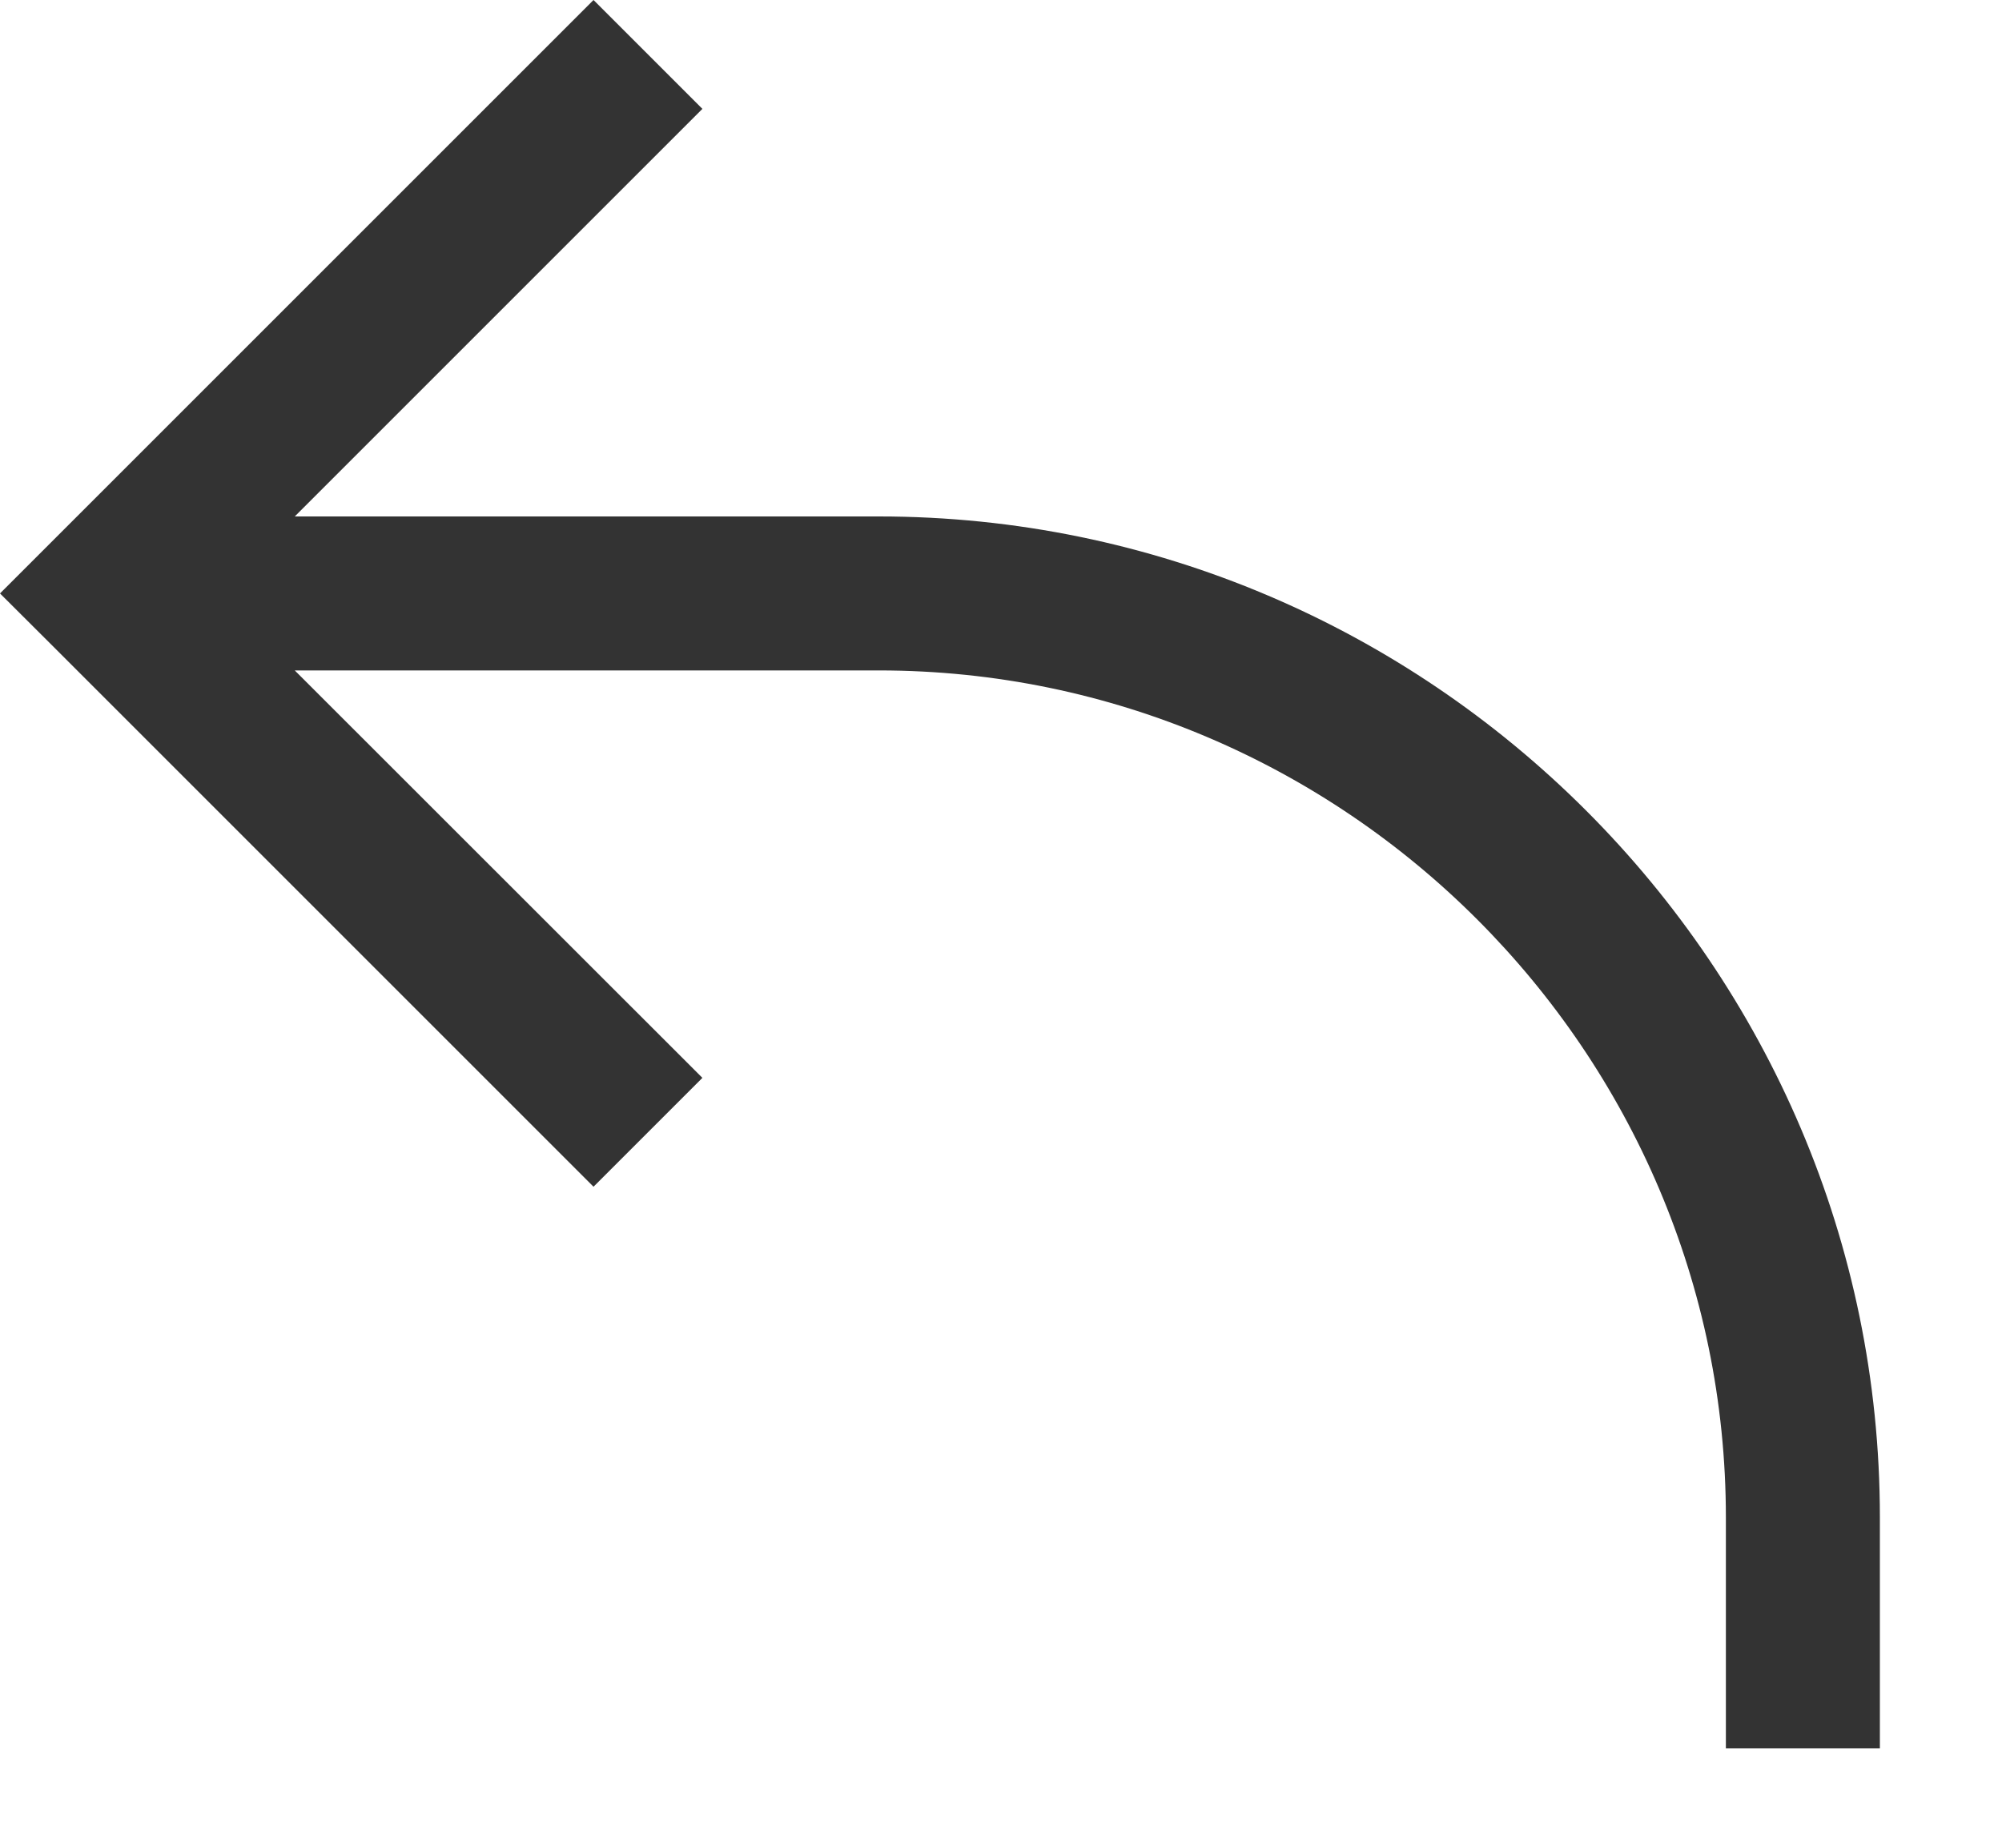
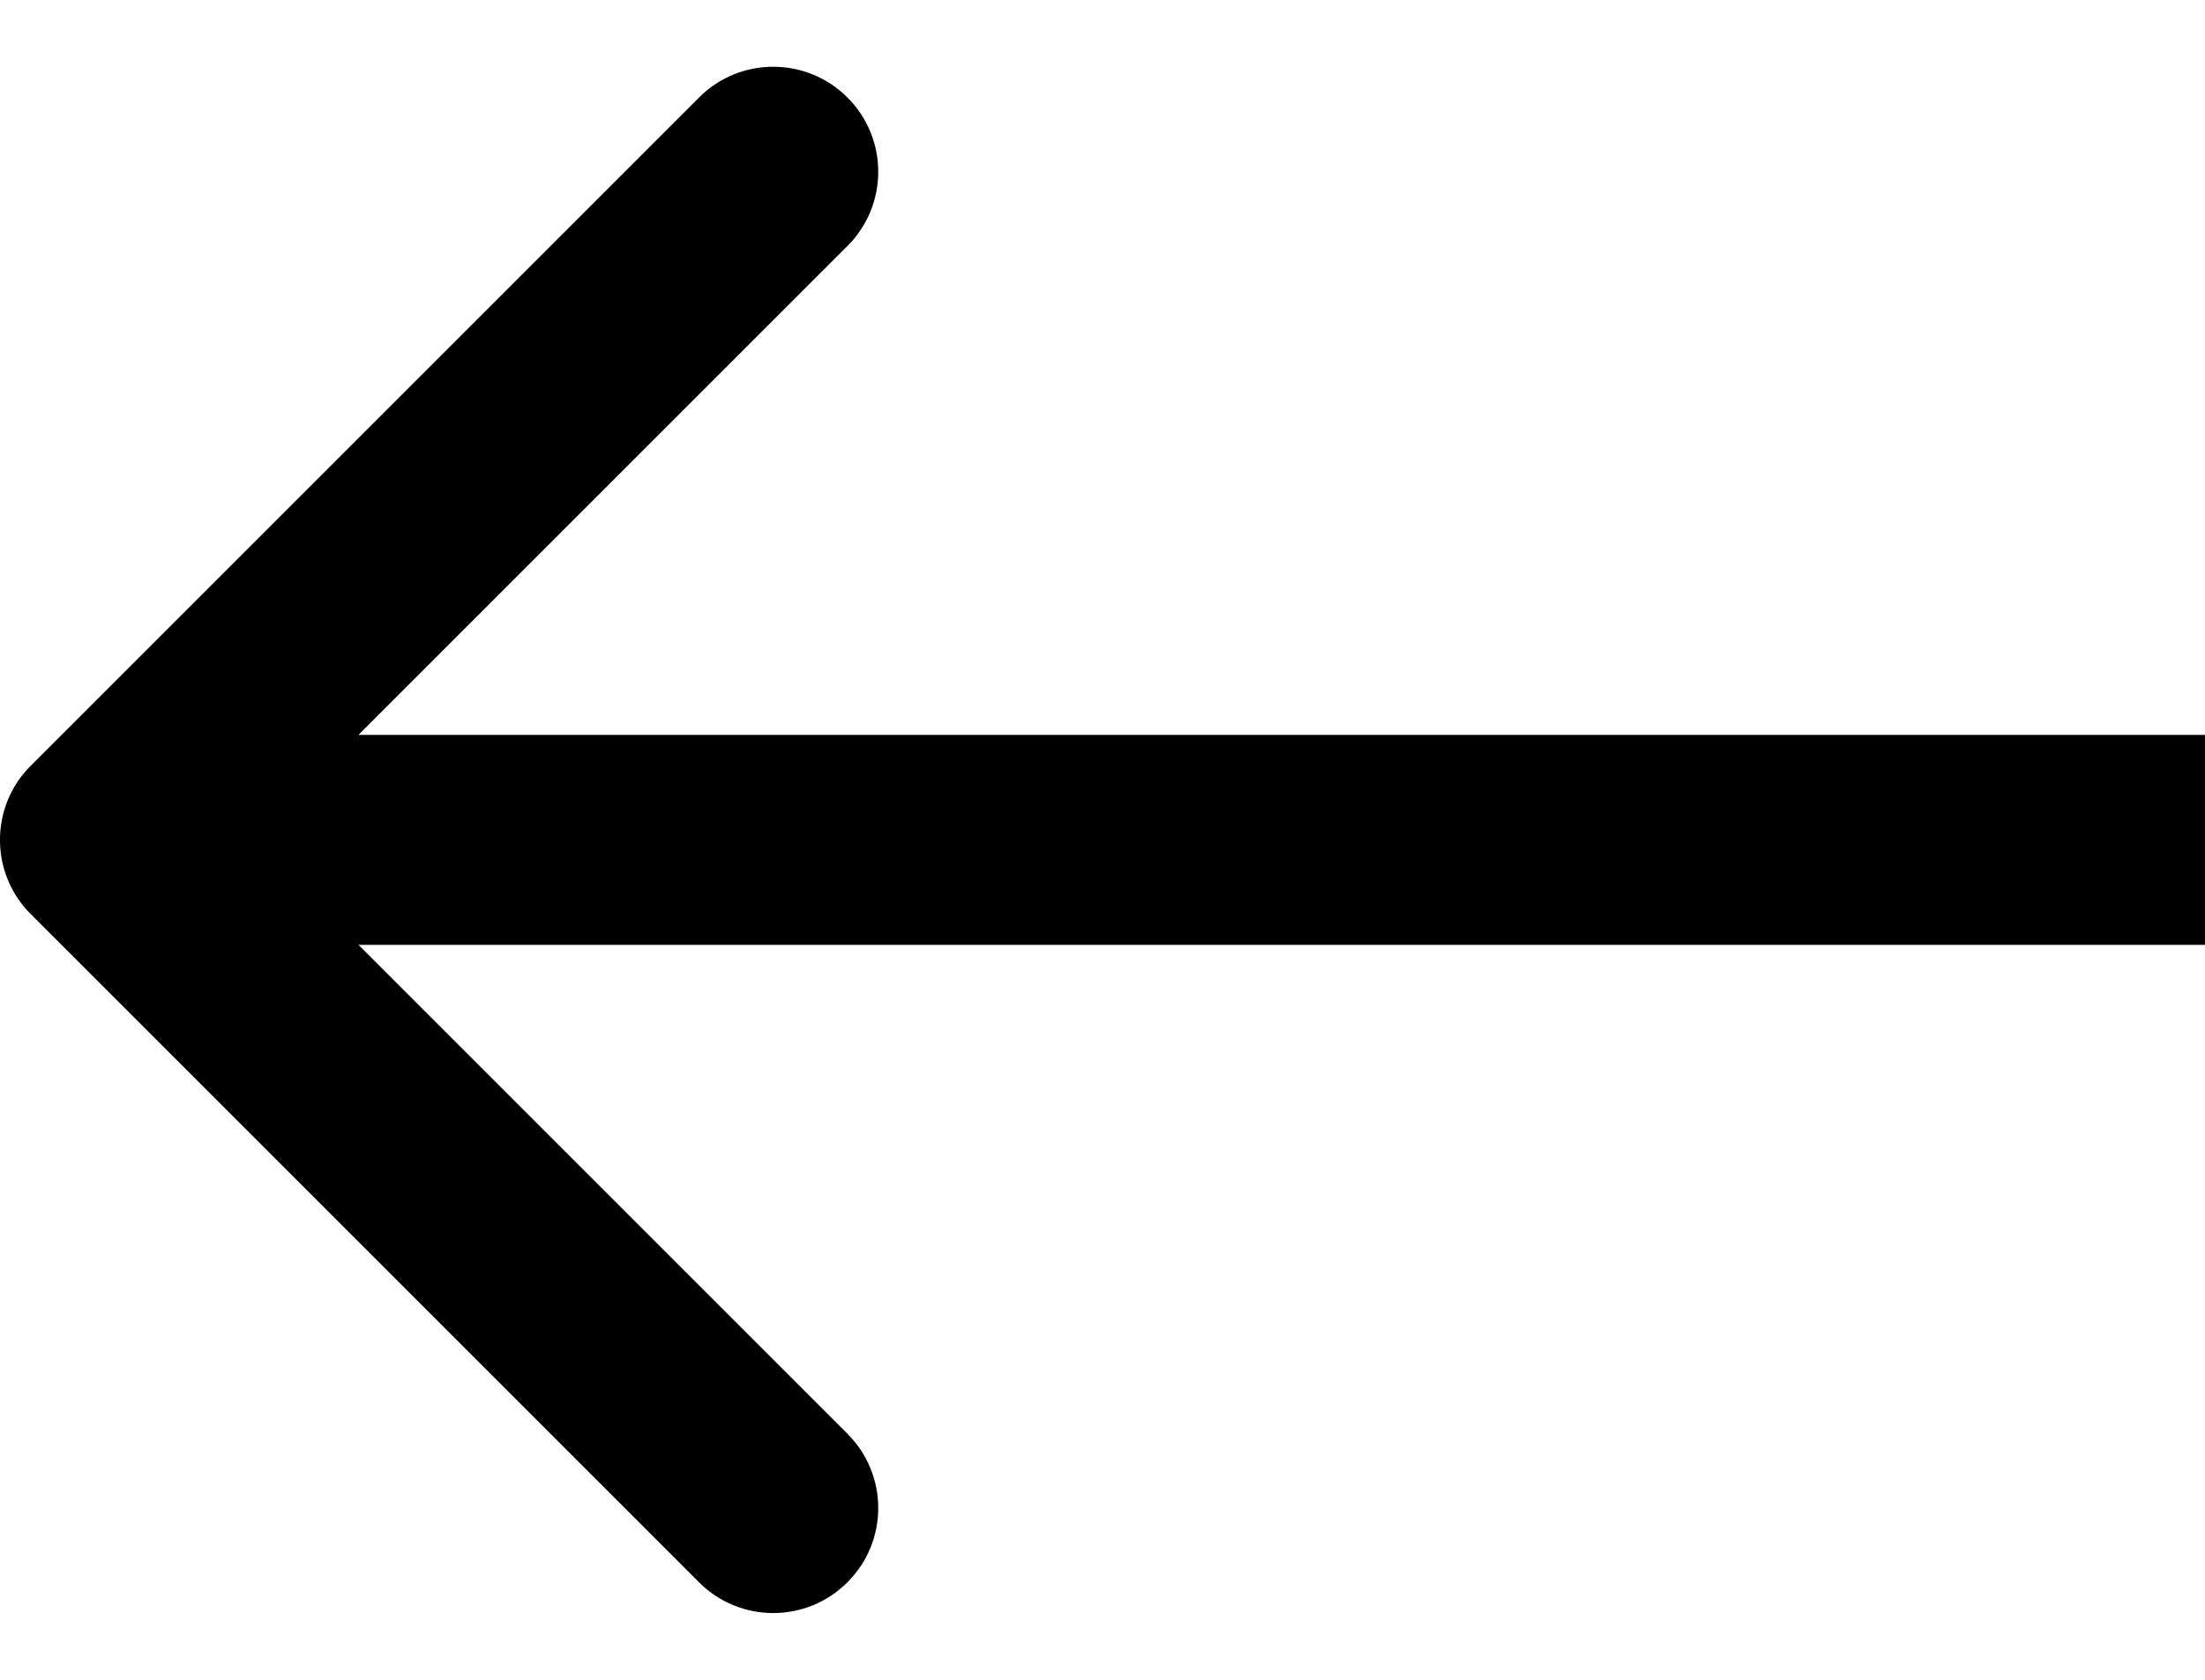
- <svg xmlns="http://www.w3.org/2000/svg" width="13" height="12" viewBox="0 0 13 12" fill="none">
-   <path fill-rule="evenodd" clip-rule="evenodd" d="M1.914 4.354L4.561 7L3.854 7.707L0.354 4.207L0 3.854L0.354 3.5L3.854 0L4.561 0.707L1.914 3.354H5.707C9.283 3.354 12.207 6.277 12.207 9.854V11.354H11.207V9.854C11.207 6.83 8.731 4.354 5.707 4.354H1.914Z" fill="black" fill-opacity="0.8" />
+ <svg xmlns="http://www.w3.org/2000/svg" width="21" height="16" viewBox="0 0 21 16" fill="none">
+   <path d="M0.293 7.293C-0.098 7.683 -0.098 8.317 0.293 8.707L6.657 15.071C7.047 15.462 7.681 15.462 8.071 15.071C8.462 14.681 8.462 14.047 8.071 13.657L2.414 8L8.071 2.343C8.462 1.953 8.462 1.319 8.071 0.929C7.681 0.538 7.047 0.538 6.657 0.929L0.293 7.293ZM21 7L1 7V9L21 9V7Z" fill="black" />
</svg>
